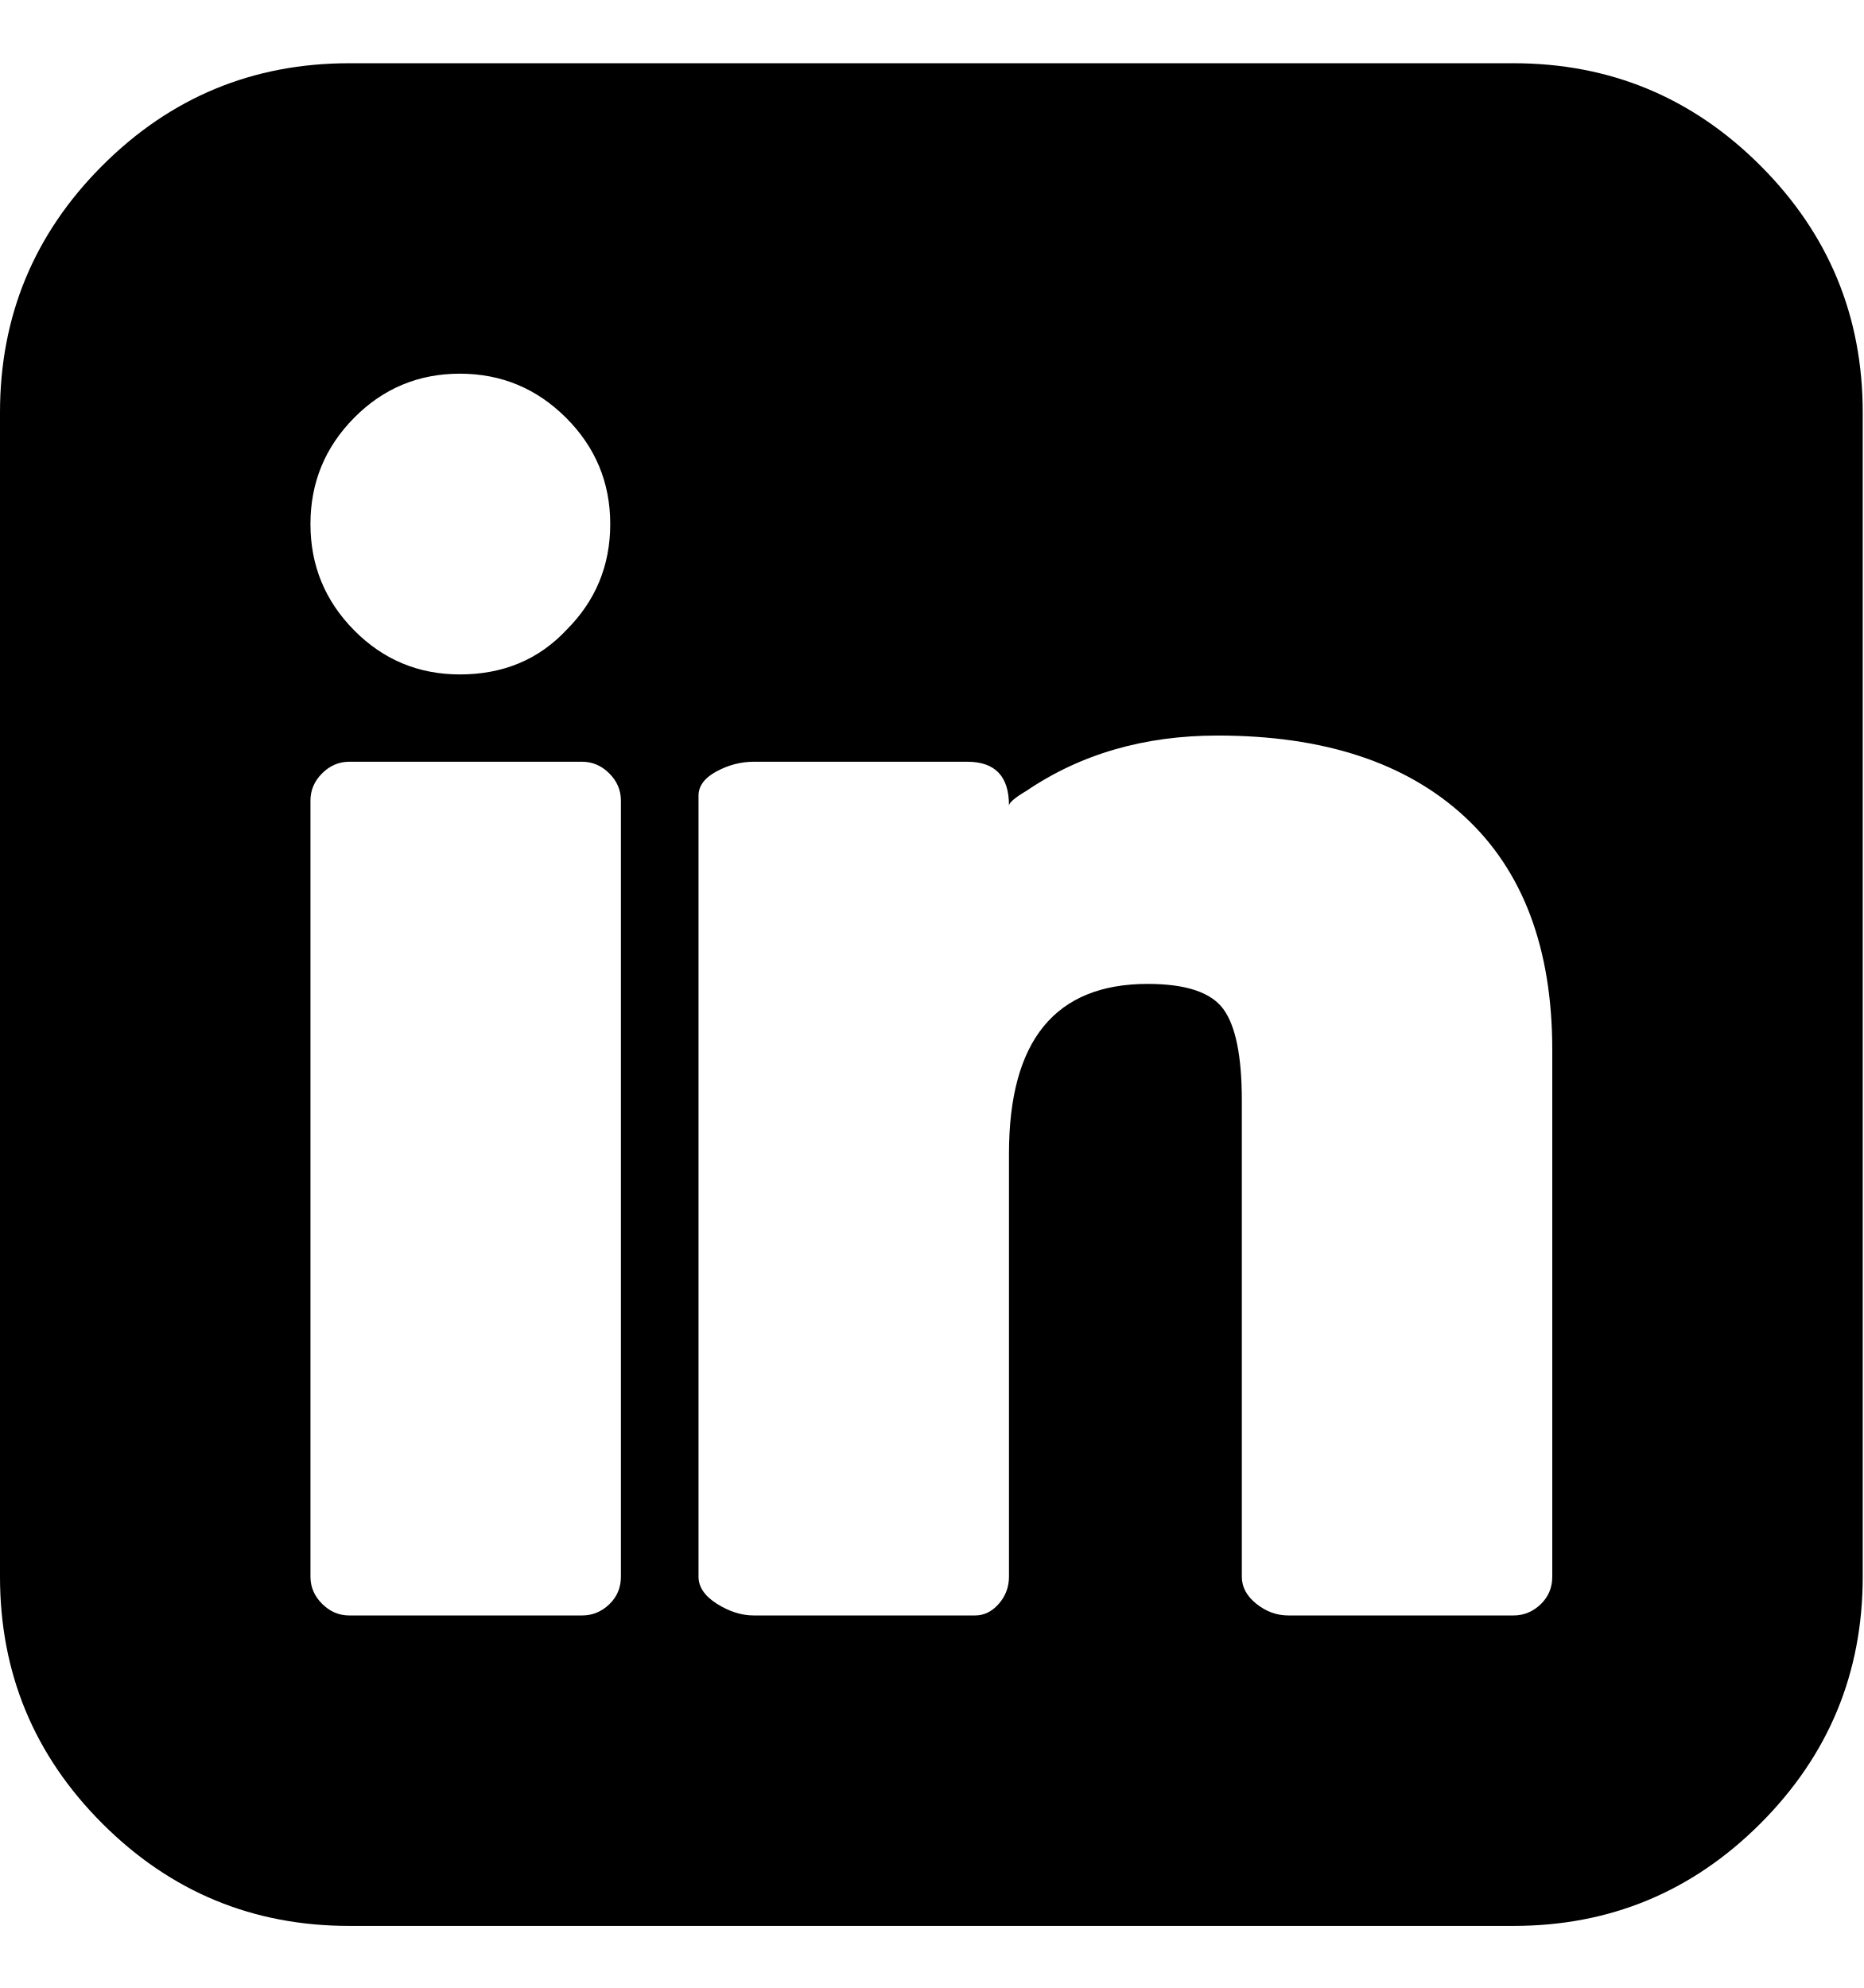
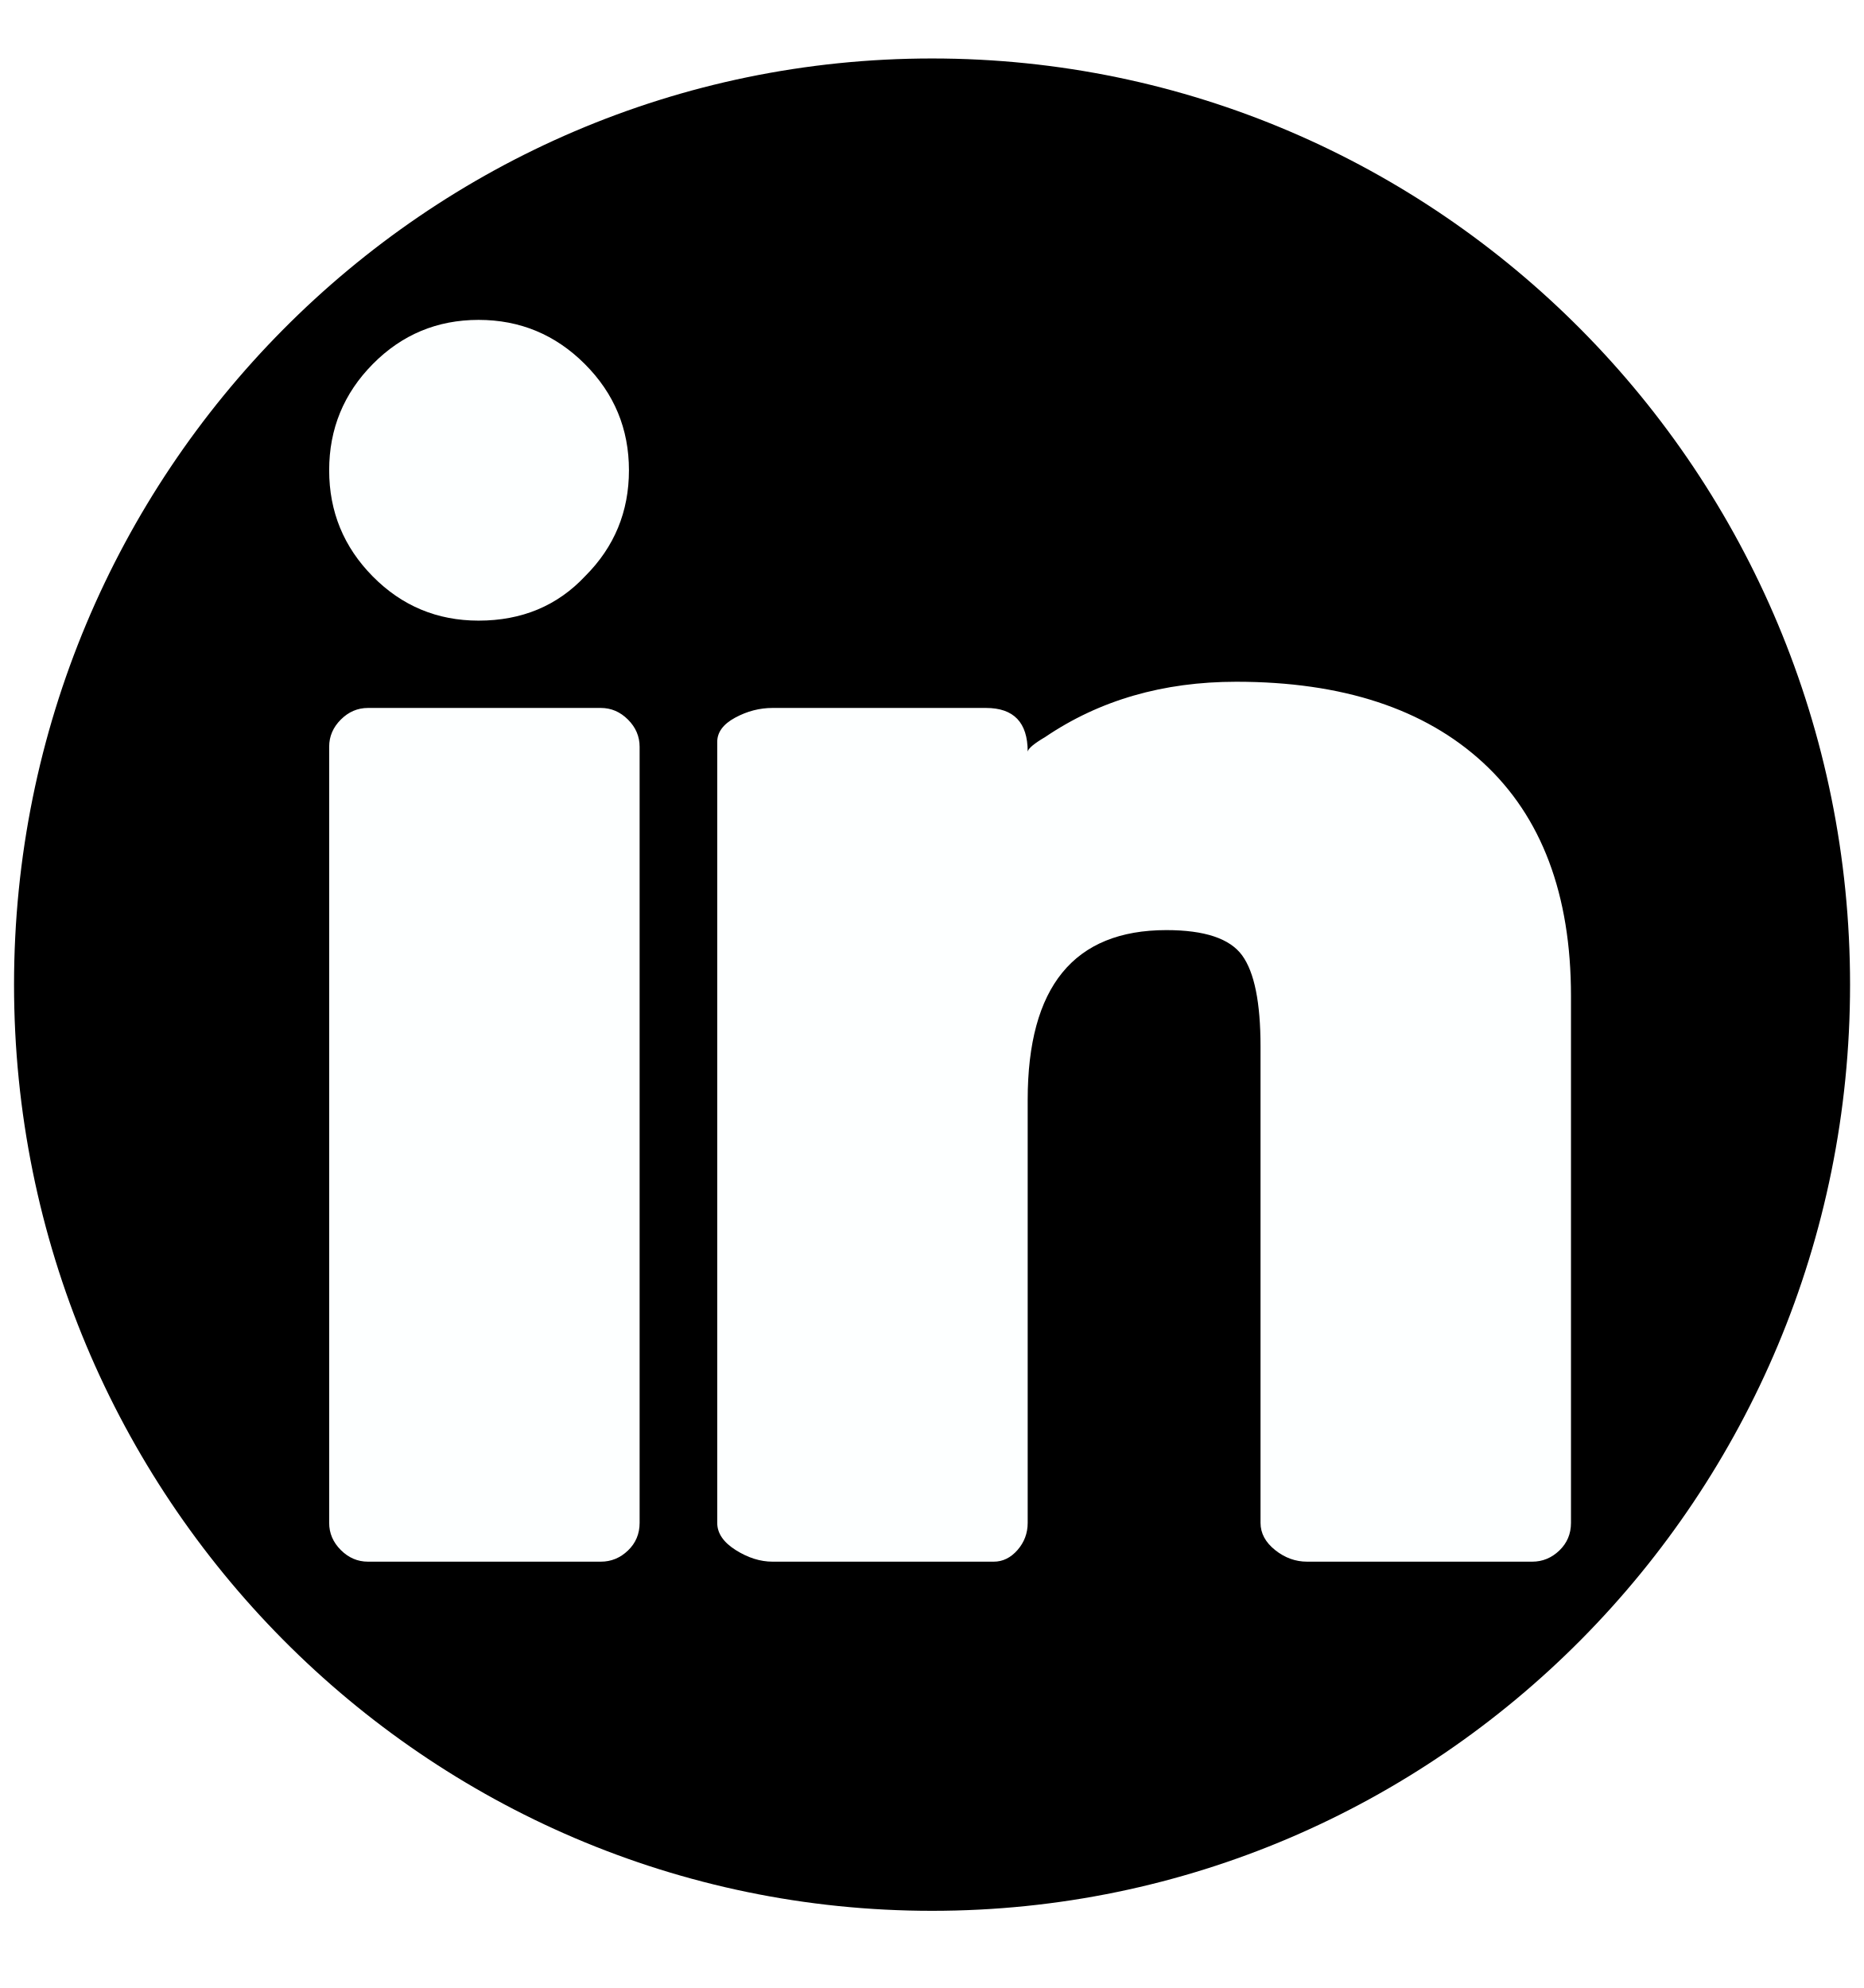
- <svg xmlns="http://www.w3.org/2000/svg" height="1000" width="937.5">
-   <path d="M0 793.088v-585.6q0 -72.712 51.484 -124.196t124.196 -51.484h585.6q72.712 0 124.196 51.484t51.484 124.196v585.6q0 72.712 -51.484 124.196t-124.196 51.484h-585.6q-72.712 0 -124.196 -51.484t-51.484 -124.196zm156.16 0q0 7.808 5.856 13.664t13.664 5.856h117.12q7.808 0 13.664 -5.612t5.856 -13.908v-390.4q0 -7.808 -5.856 -13.664t-13.664 -5.856h-117.12q-7.808 0 -13.664 5.856t-5.856 13.664v390.4zm0 -529.48q0 31.232 21.96 53.436t53.192 22.204q32.696 0 53.68 -22.448 21.96 -21.96 21.96 -53.192t-22.204 -53.436 -53.436 -22.204 -53.192 22.204 -21.96 53.436zm195.2 529.48q0 7.808 9.272 13.664t18.544 5.856h111.264q6.832 0 11.956 -5.856t5.124 -13.664v-212.768q0 -85.4 69.784 -85.4 28.792 0 38.064 12.688t9.272 45.872v239.608q0 7.808 7.32 13.664t16.104 5.856h113.216q7.808 0 13.664 -5.612t5.856 -13.908v-264.984q0 -76.616 -44.164 -117.364t-124.196 -40.748q-55.144 0 -96.136 27.816 -8.296 4.88 -8.784 7.32 0 -21.96 -20.984 -21.96h-107.36q-9.76 0 -18.788 4.88t-9.028 12.2v392.84z" />
+ <svg xmlns="http://www.w3.org/2000/svg" height="1000" width="937.5" id="svg4136" version="1.1">
+   <defs id="defs4142" />
+   <g id="layer1" />
+   <ellipse style="fill:#000000;fill-opacity:1;stroke-width:40;stroke-linejoin:round;stroke-miterlimit:4;stroke-dasharray:none" id="path4151" ry="465.882" rx="461.765" cy="495.294" cx="468.824" />
+   <path d="m 60.896,890.225 c -34.323,55.144 -17.161,27.572 0,0 z m 104.676,-514.596 c 0,-5.205 1.952,-9.76 5.856,-13.664 3.904,-3.904 8.459,-5.856 13.664,-5.856 l 117.12,0 c 5.205,0 9.76,1.952 13.664,5.856 3.904,3.904 5.856,8.459 5.856,13.664 l 0,390.4 c 0,5.531 -1.952,10.167 -5.856,13.908 -3.904,3.741 -8.459,5.612 -13.664,5.612 l -117.12,0 c -5.205,0 -9.76,-1.952 -13.664,-5.856 -3.904,-3.904 -5.856,-8.459 -5.856,-13.664 z m 21.96,-192.516 c 14.64,-14.803 32.371,-22.204 53.192,-22.204 20.821,0 38.633,7.401 53.436,22.204 14.803,14.803 22.204,32.615 22.204,53.436 0,20.821 -7.32,38.552 -21.96,53.192 -13.989,14.965 -31.883,22.448 -53.68,22.448 -20.821,0 -38.552,-7.401 -53.192,-22.204 -14.64,-14.803 -21.96,-32.615 -21.96,-53.436 0,-20.821 7.32,-38.633 21.96,-53.436 z m 173.24,190.076 c 0,-4.88 3.009,-8.947 9.028,-12.2 6.019,-3.253 12.281,-4.88 18.788,-4.88 l 107.36,0 c 13.989,0 20.984,7.32 20.984,21.96 0.325,-1.627 3.253,-4.067 8.784,-7.32 27.328,-18.544 59.373,-27.816 96.136,-27.816 53.355,0 94.753,13.583 124.196,40.748 29.443,27.165 44.164,66.287 44.164,117.364 l 0,264.984 c 0,5.531 -1.952,10.167 -5.856,13.908 -3.904,3.741 -8.459,5.612 -13.664,5.612 l -113.216,0 c -5.856,0 -11.224,-1.952 -16.104,-5.856 -4.88,-3.904 -7.32,-8.459 -7.32,-13.664 l 0,-239.608 c 0,-22.123 -3.091,-37.413 -9.272,-45.872 -6.181,-8.459 -18.869,-12.688 -38.064,-12.688 -46.523,0 -69.784,28.467 -69.784,85.4 l 0,212.768 c 0,5.205 -1.708,9.76 -5.124,13.664 -3.416,3.904 -7.401,5.856 -11.956,5.856 l -111.264,0 c -6.181,0 -12.363,-1.952 -18.544,-5.856 -6.181,-3.904 -9.272,-8.459 -9.272,-13.664 z" id="path4138" style="fill:#fdffff;fill-opacity:1;stroke:none;stroke-opacity:1" />
</svg>
